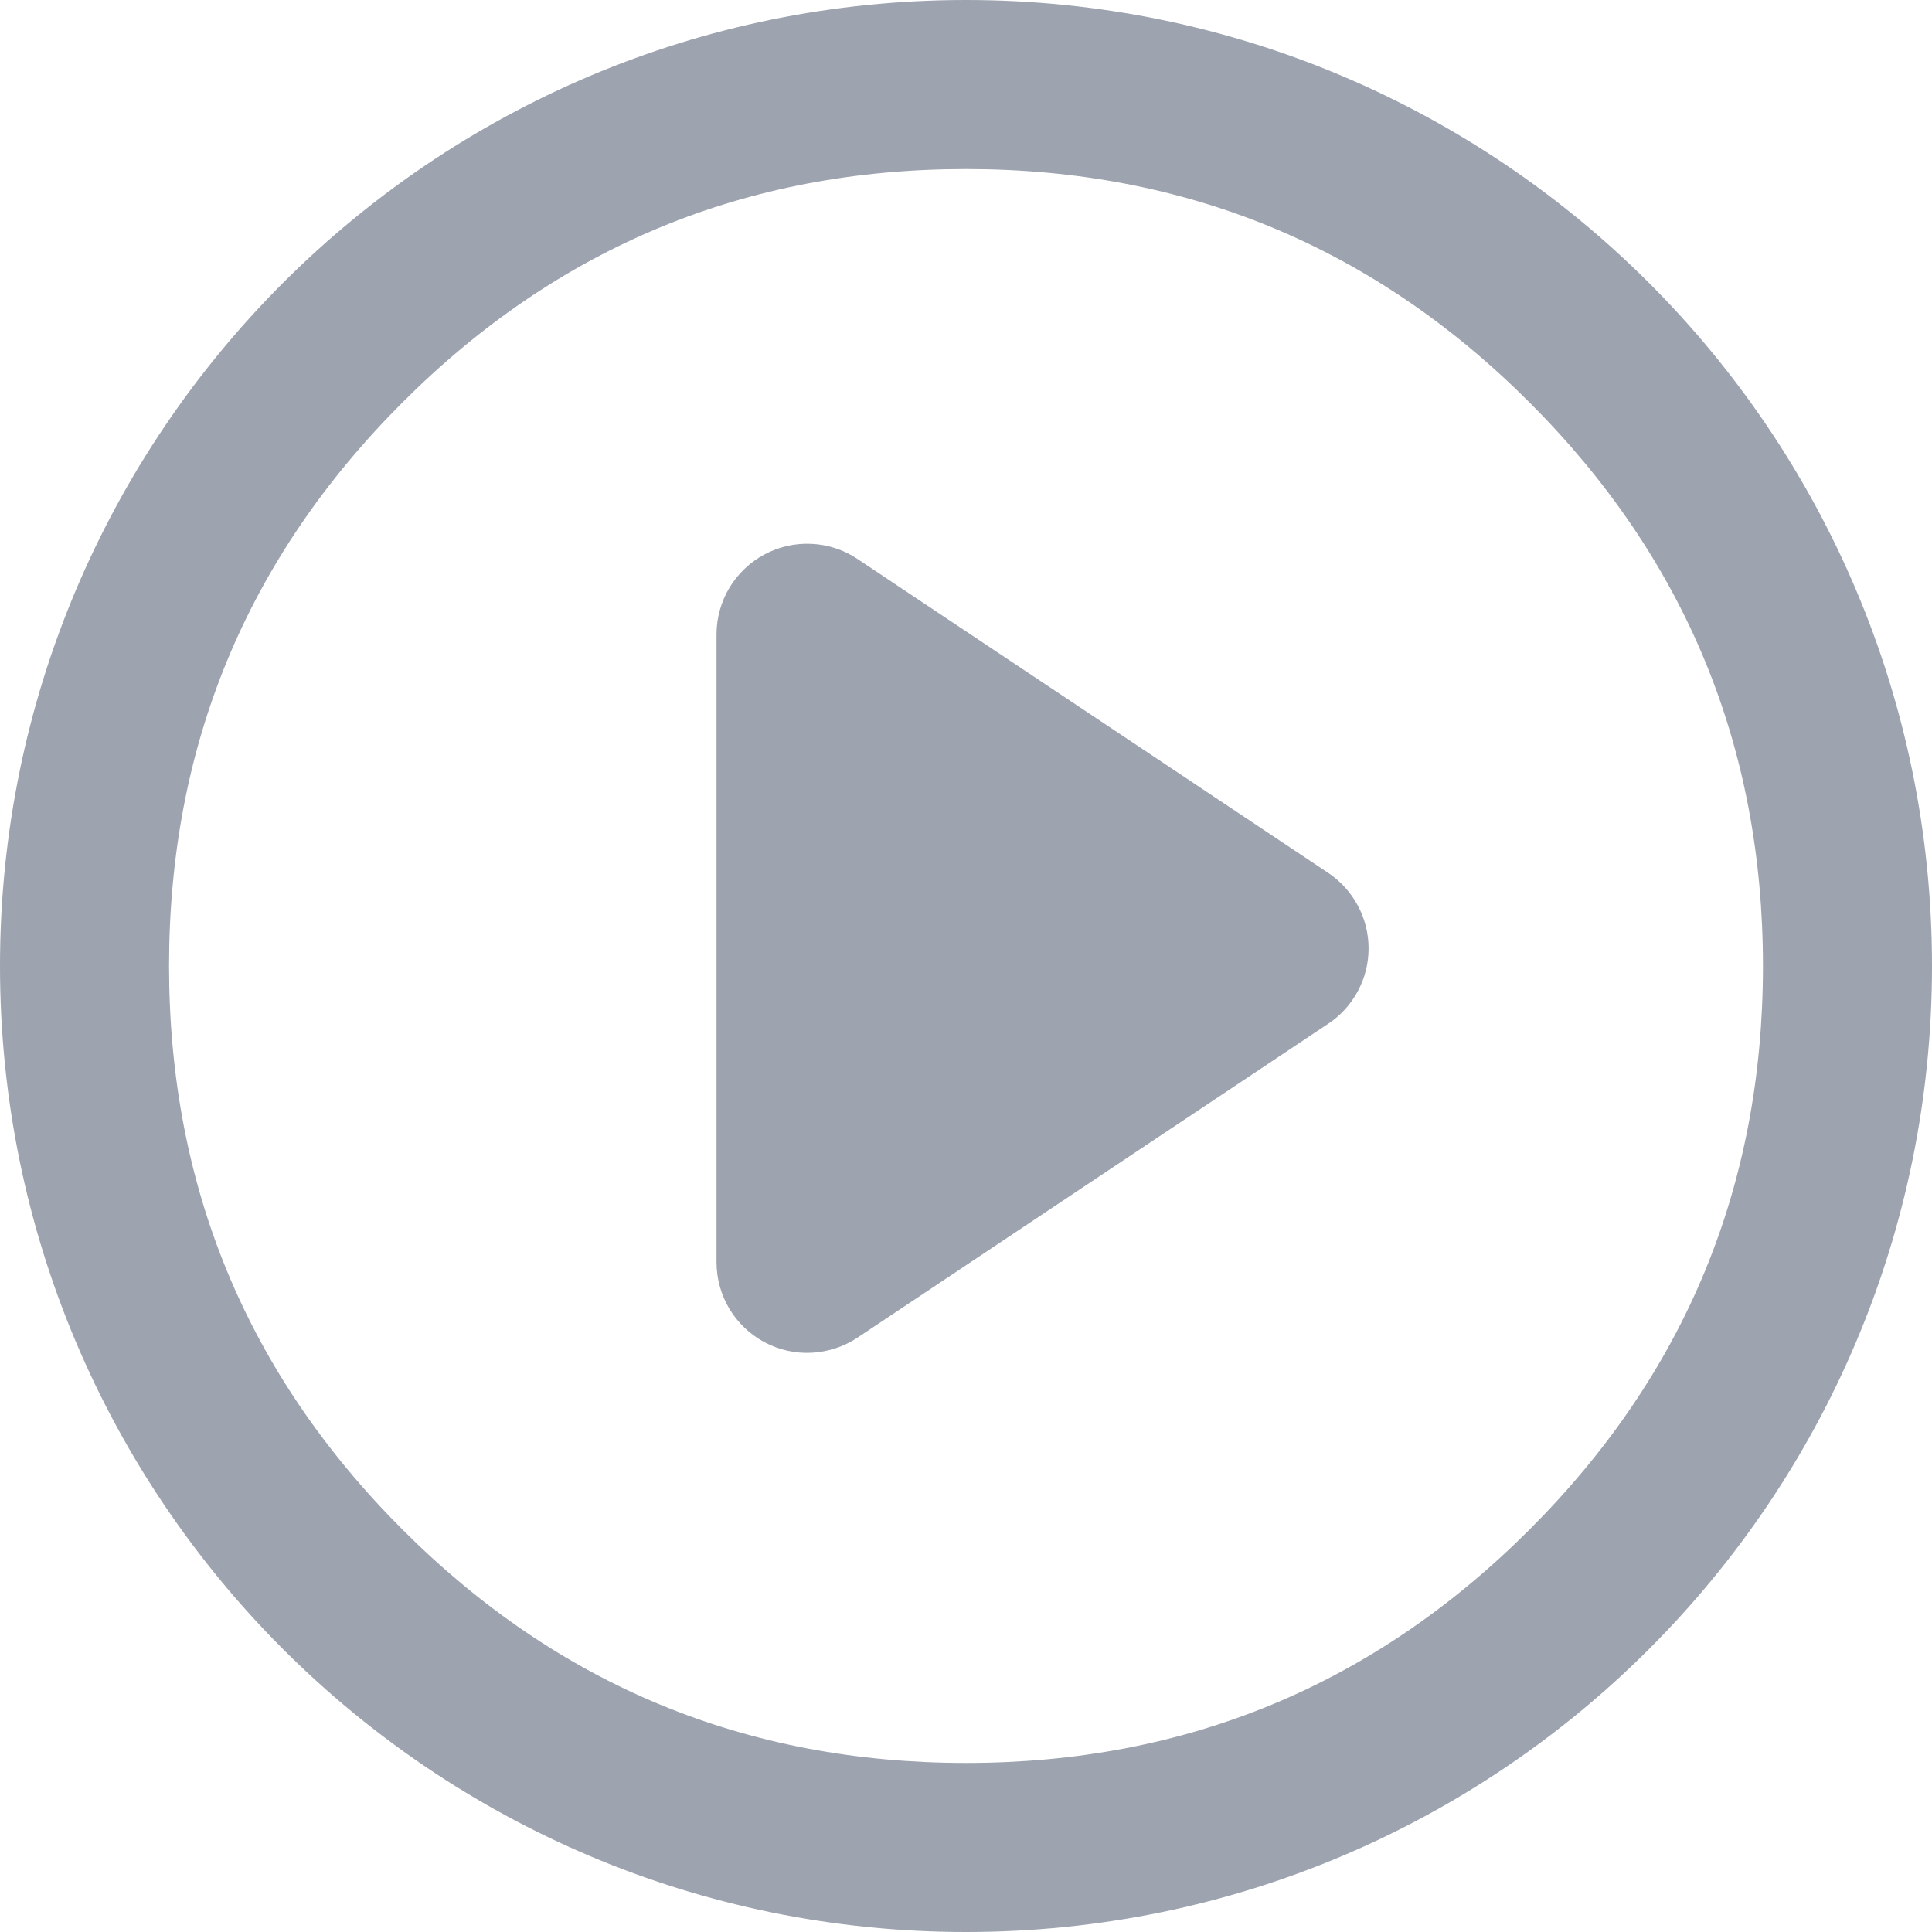
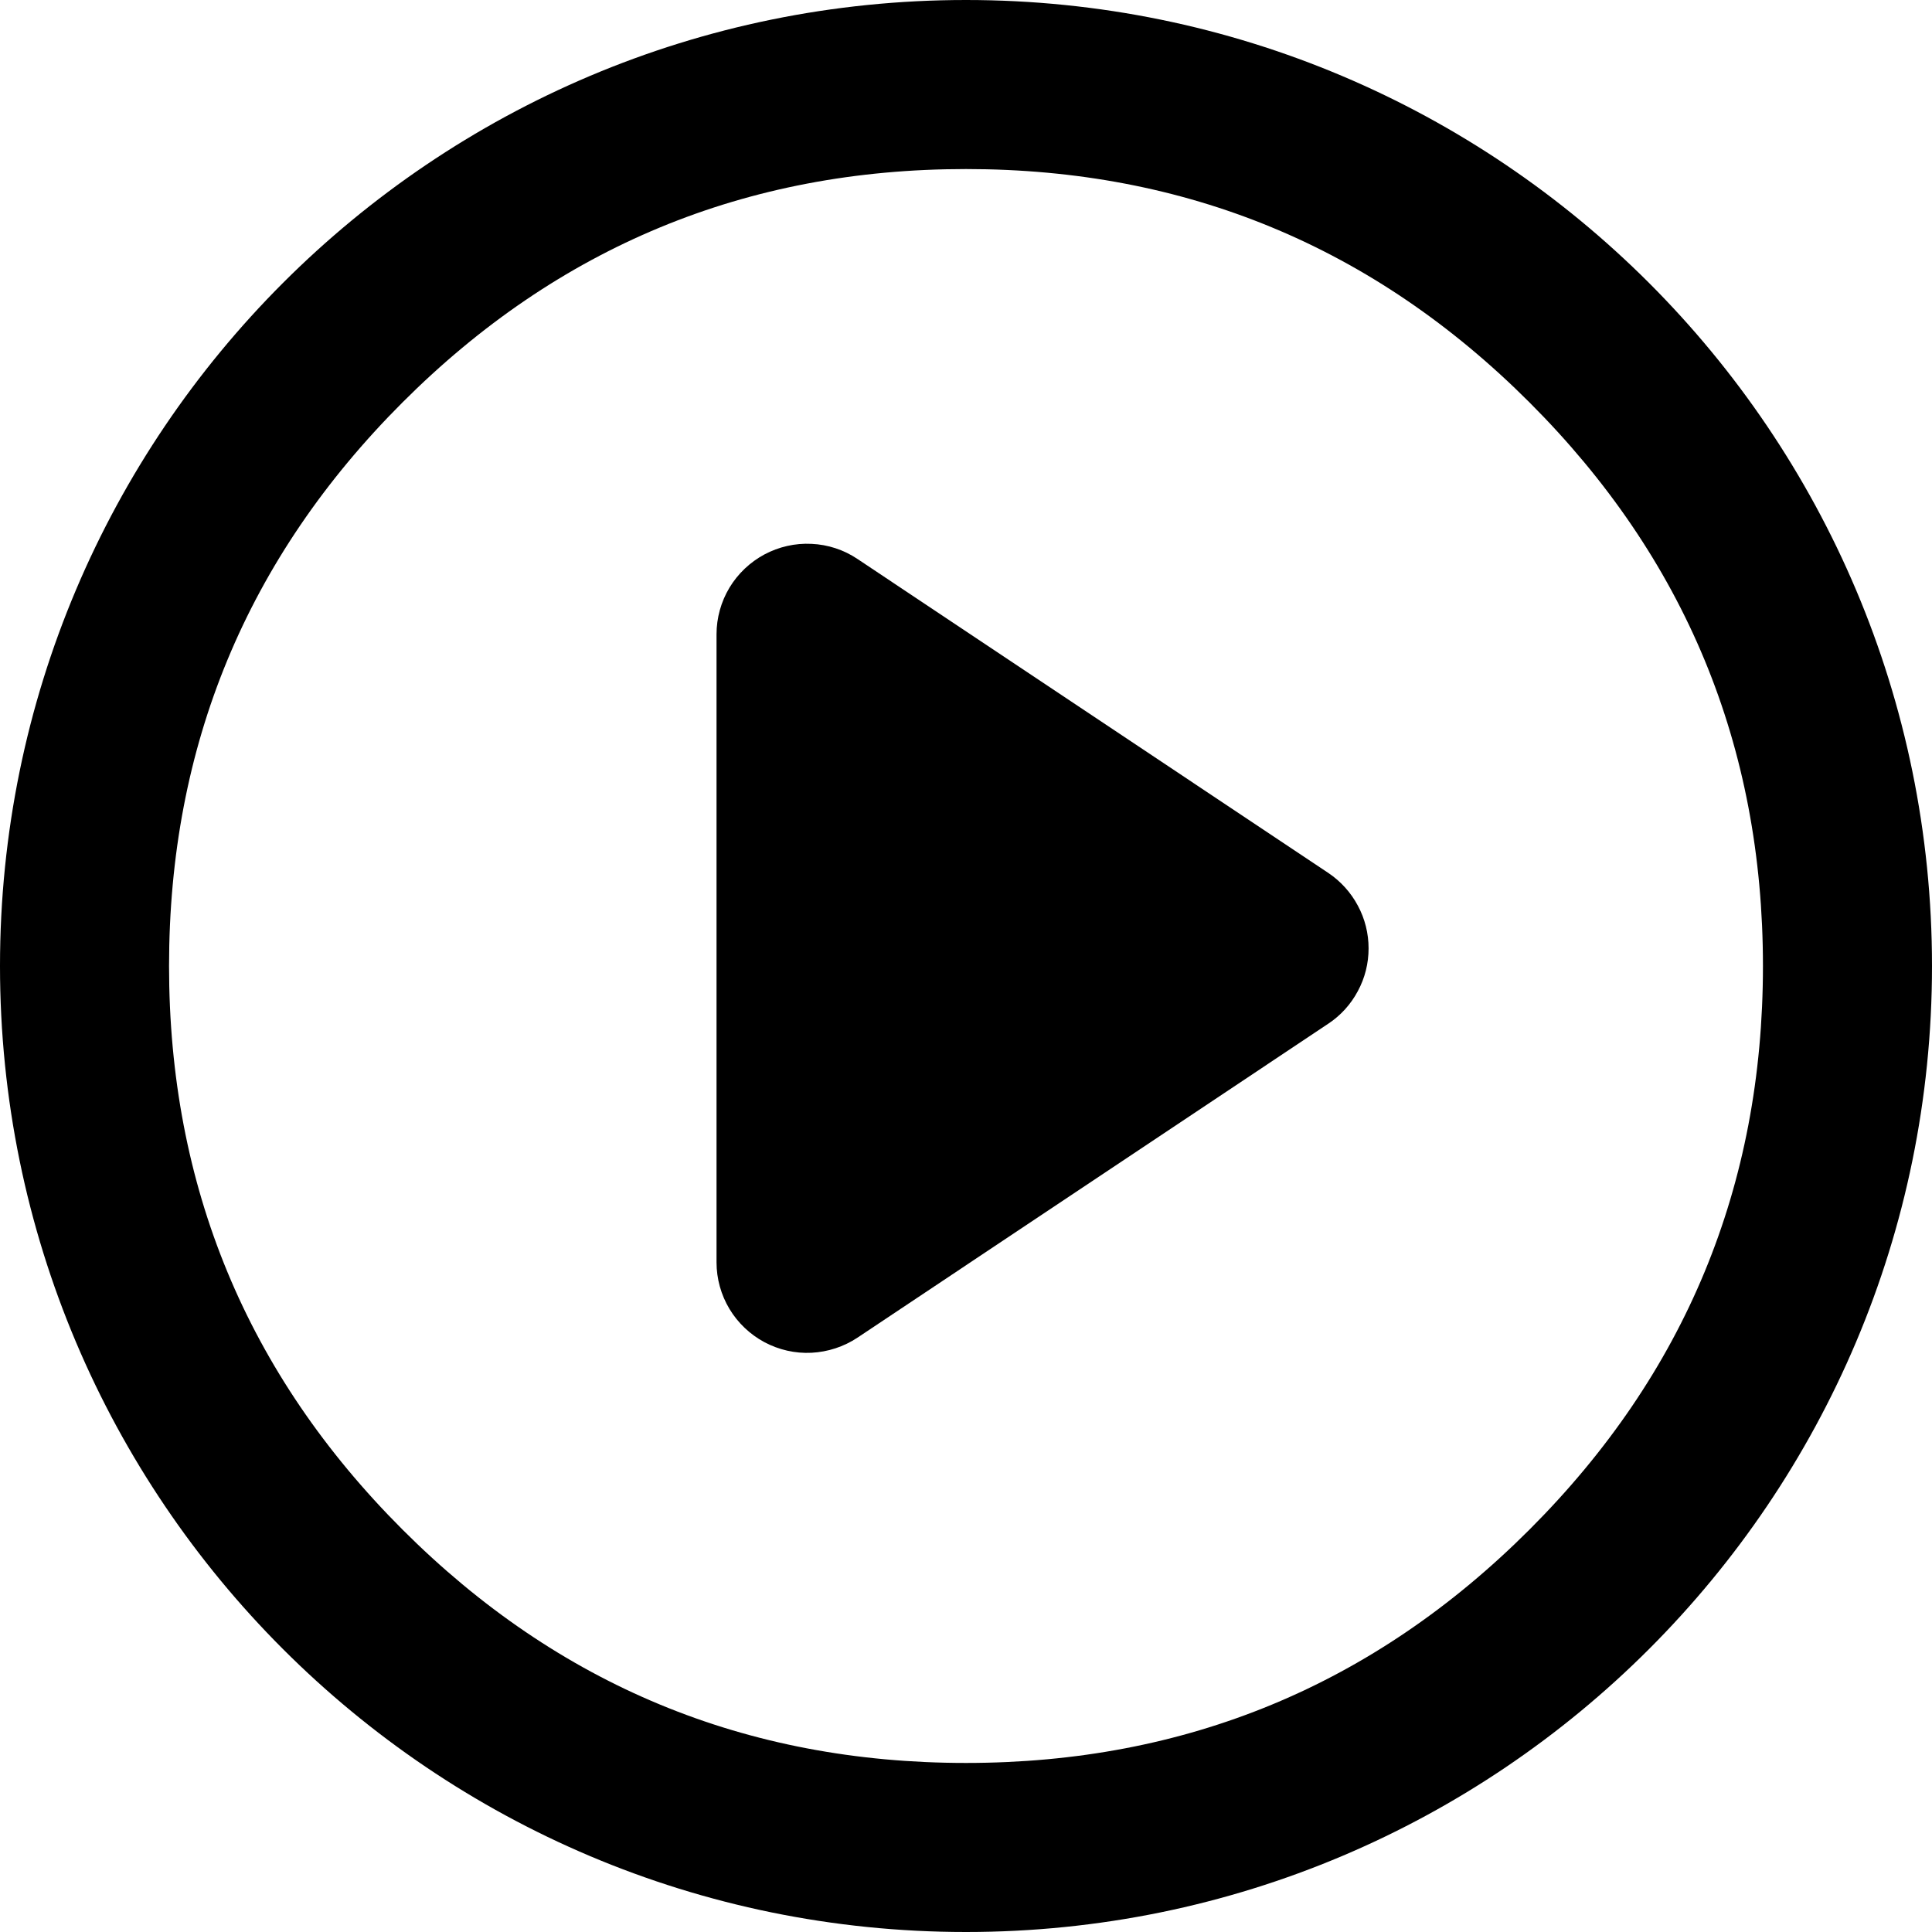
<svg xmlns="http://www.w3.org/2000/svg" fill="none">
  <g>
    <g>
-       <path d="M16,8C16,12.418,12.418,16,8,16C3.582,16,0,12.418,0,8C0,3.582,3.582,0,8,0C12.418,0,16,3.582,16,8ZM14.6,8Q14.6,5.266,12.667,3.333Q10.734,1.4,8,1.4Q5.266,1.4,3.333,3.333Q1.4,5.266,1.4,8Q1.4,10.734,3.333,12.667Q5.266,14.6,8,14.6Q10.734,14.6,12.667,12.667Q14.6,10.734,14.6,8Z" fill-rule="evenodd" fill="#9DA3AF" fill-opacity="1" />
+       <path d="M16,8C16,12.418,12.418,16,8,16C3.582,16,0,12.418,0,8C0,3.582,3.582,0,8,0C12.418,0,16,3.582,16,8ZM14.6,8Q14.6,5.266,12.667,3.333Q10.734,1.4,8,1.4Q5.266,1.4,3.333,3.333Q1.4,5.266,1.4,8Q1.4,10.734,3.333,12.667Q5.266,14.6,8,14.6Q10.734,14.6,12.667,12.667Q14.6,10.734,14.6,8Z" fill-rule="evenodd" fill="currentColor" fill-opacity="1" />
    </g>
    <g>
-       <path d="M5.934,10.454C5.934,10.59,5.971,10.723,6.041,10.84C6.111,10.956,6.211,11.051,6.33,11.115C6.45,11.179,6.585,11.21,6.721,11.203C6.856,11.196,6.988,11.153,7.101,11.078L11,8.478C11.103,8.41,11.187,8.317,11.245,8.208C11.304,8.099,11.334,7.978,11.334,7.854C11.334,7.731,11.304,7.609,11.245,7.5C11.187,7.391,11.103,7.298,11,7.229L7.101,4.629C6.988,4.553,6.856,4.51,6.721,4.504C6.585,4.497,6.45,4.528,6.33,4.592C6.211,4.656,6.111,4.751,6.041,4.867C5.971,4.984,5.934,5.117,5.934,5.253L5.934,10.454Z" fill="#9DA3AF" fill-opacity="1" />
+       <path d="M5.934,10.454C5.934,10.59,5.971,10.723,6.041,10.84C6.111,10.956,6.211,11.051,6.33,11.115C6.45,11.179,6.585,11.21,6.721,11.203C6.856,11.196,6.988,11.153,7.101,11.078L11,8.478C11.103,8.41,11.187,8.317,11.245,8.208C11.304,8.099,11.334,7.978,11.334,7.854C11.334,7.731,11.304,7.609,11.245,7.5C11.187,7.391,11.103,7.298,11,7.229L7.101,4.629C6.988,4.553,6.856,4.51,6.721,4.504C6.585,4.497,6.45,4.528,6.33,4.592C6.211,4.656,6.111,4.751,6.041,4.867C5.971,4.984,5.934,5.117,5.934,5.253L5.934,10.454Z" fill="currentColor" fill-opacity="1" />
    </g>
  </g>
</svg>
